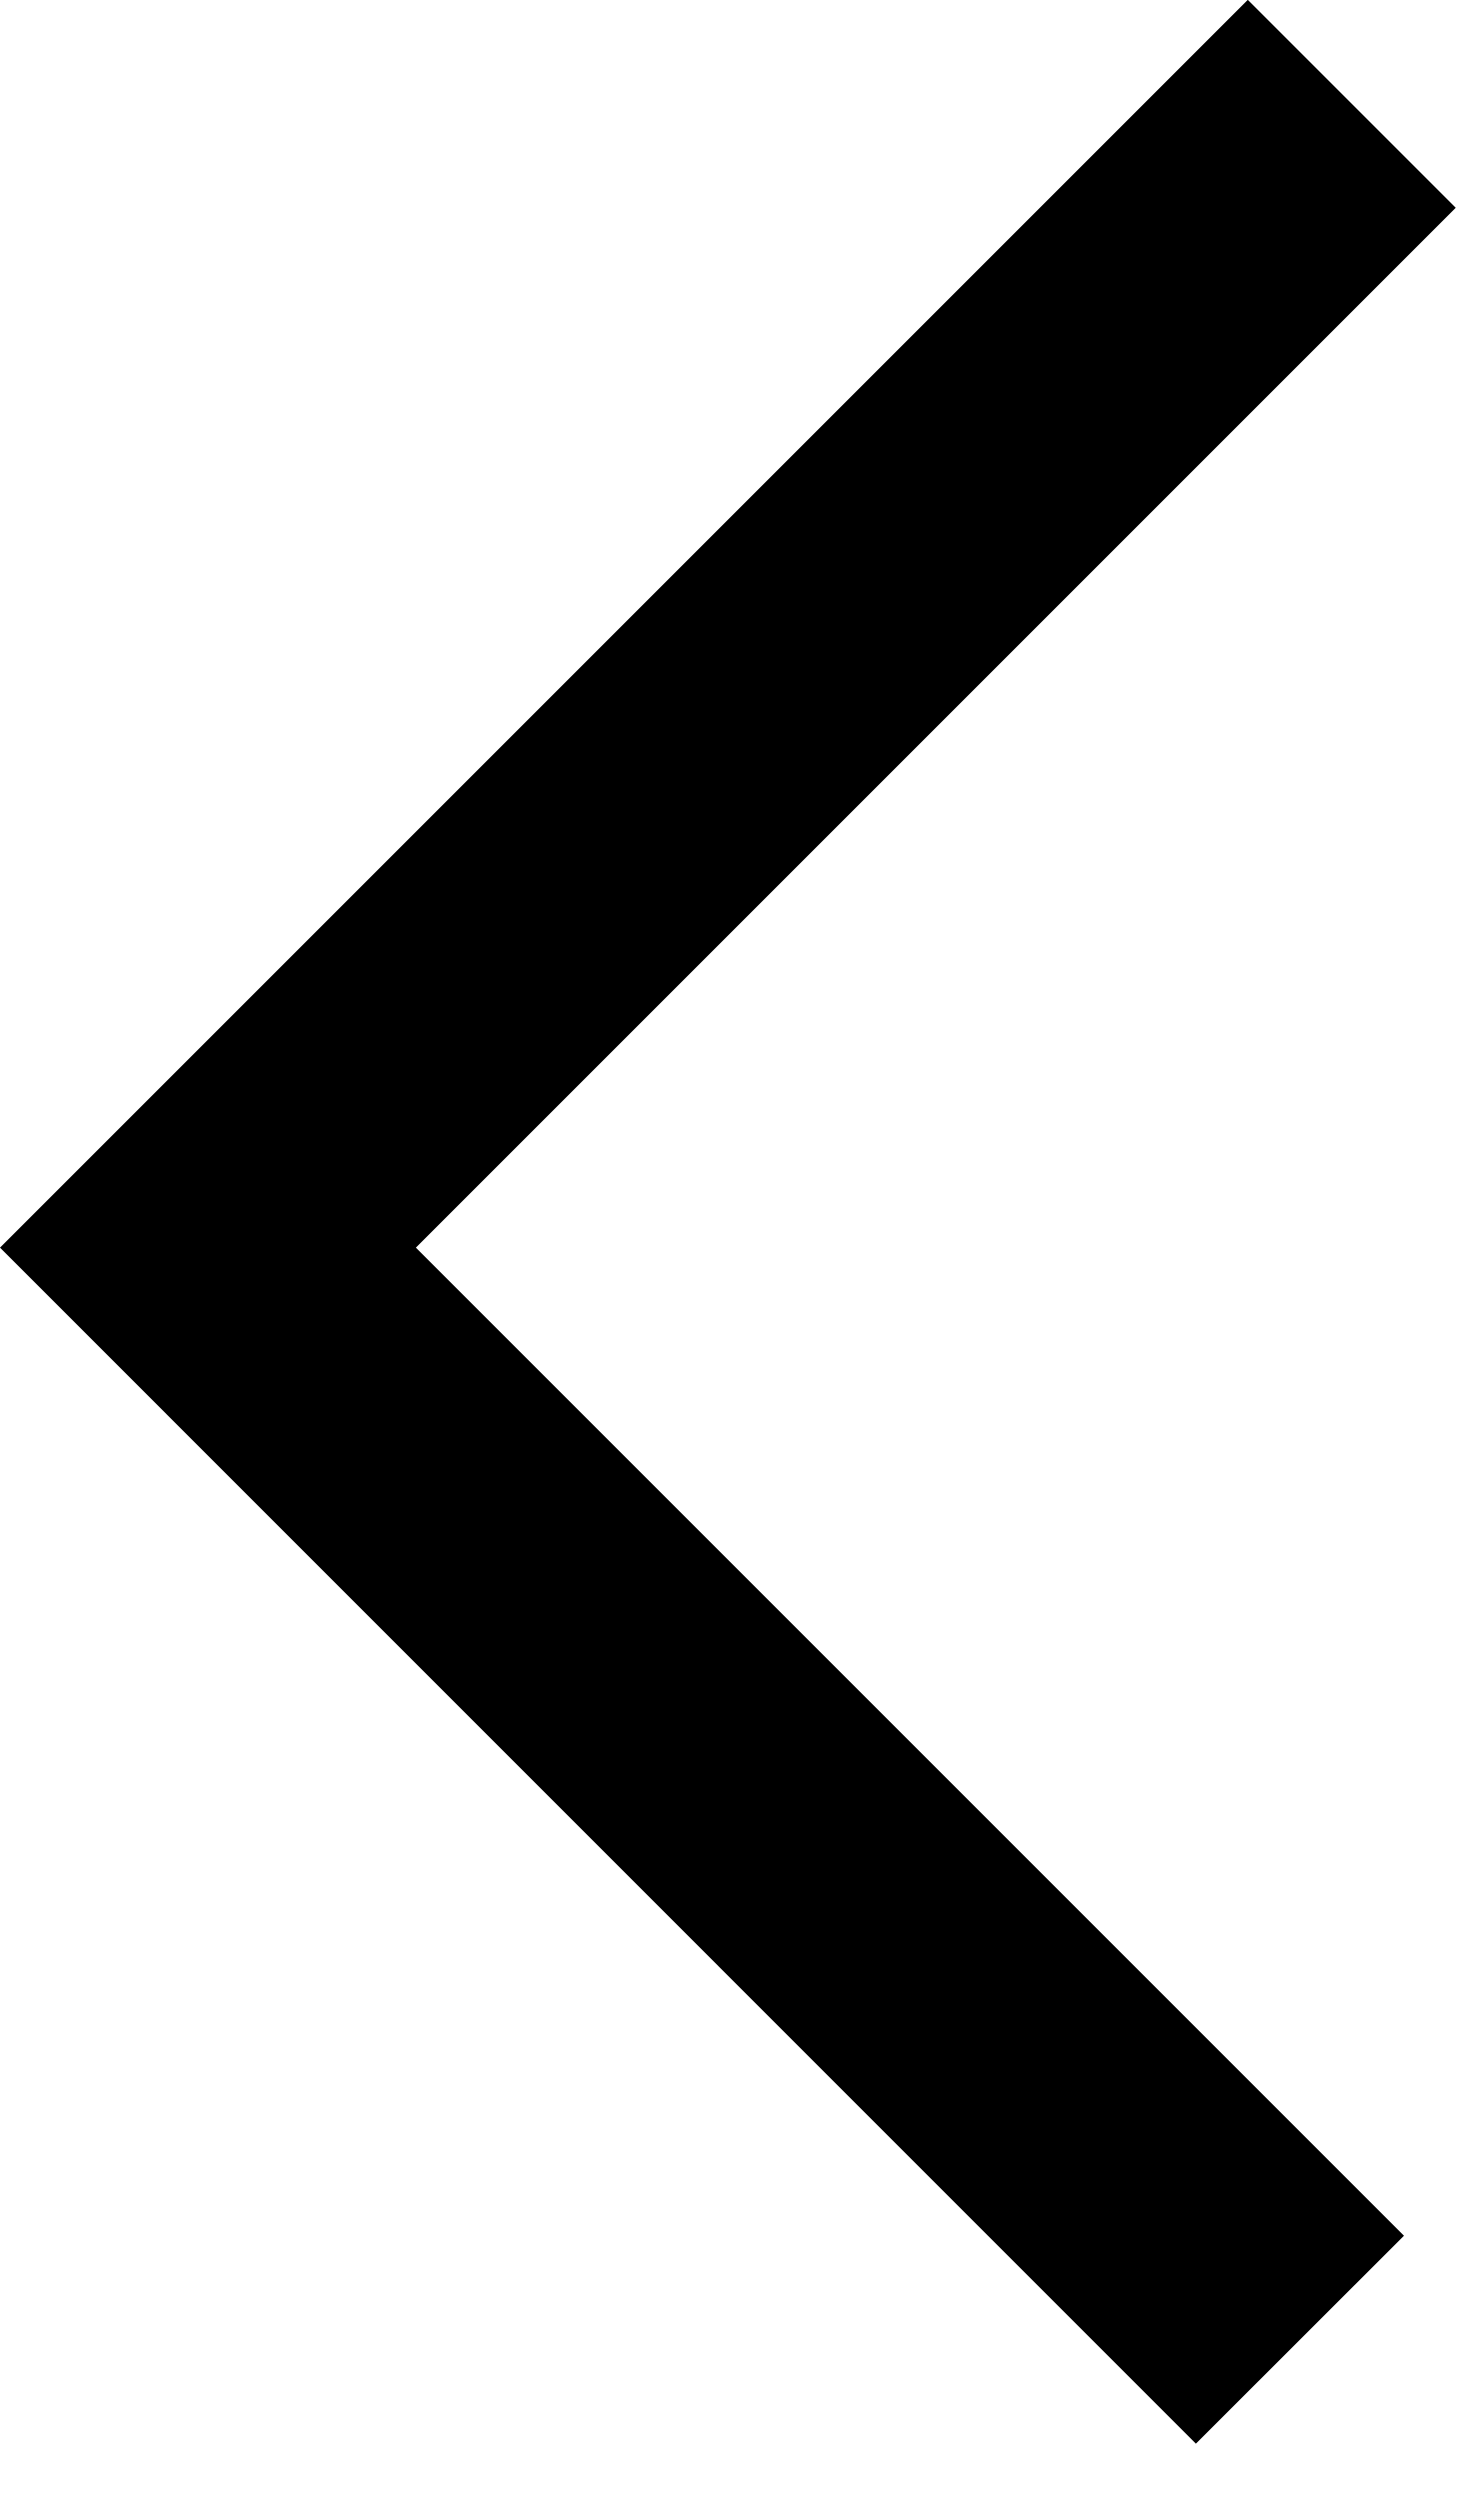
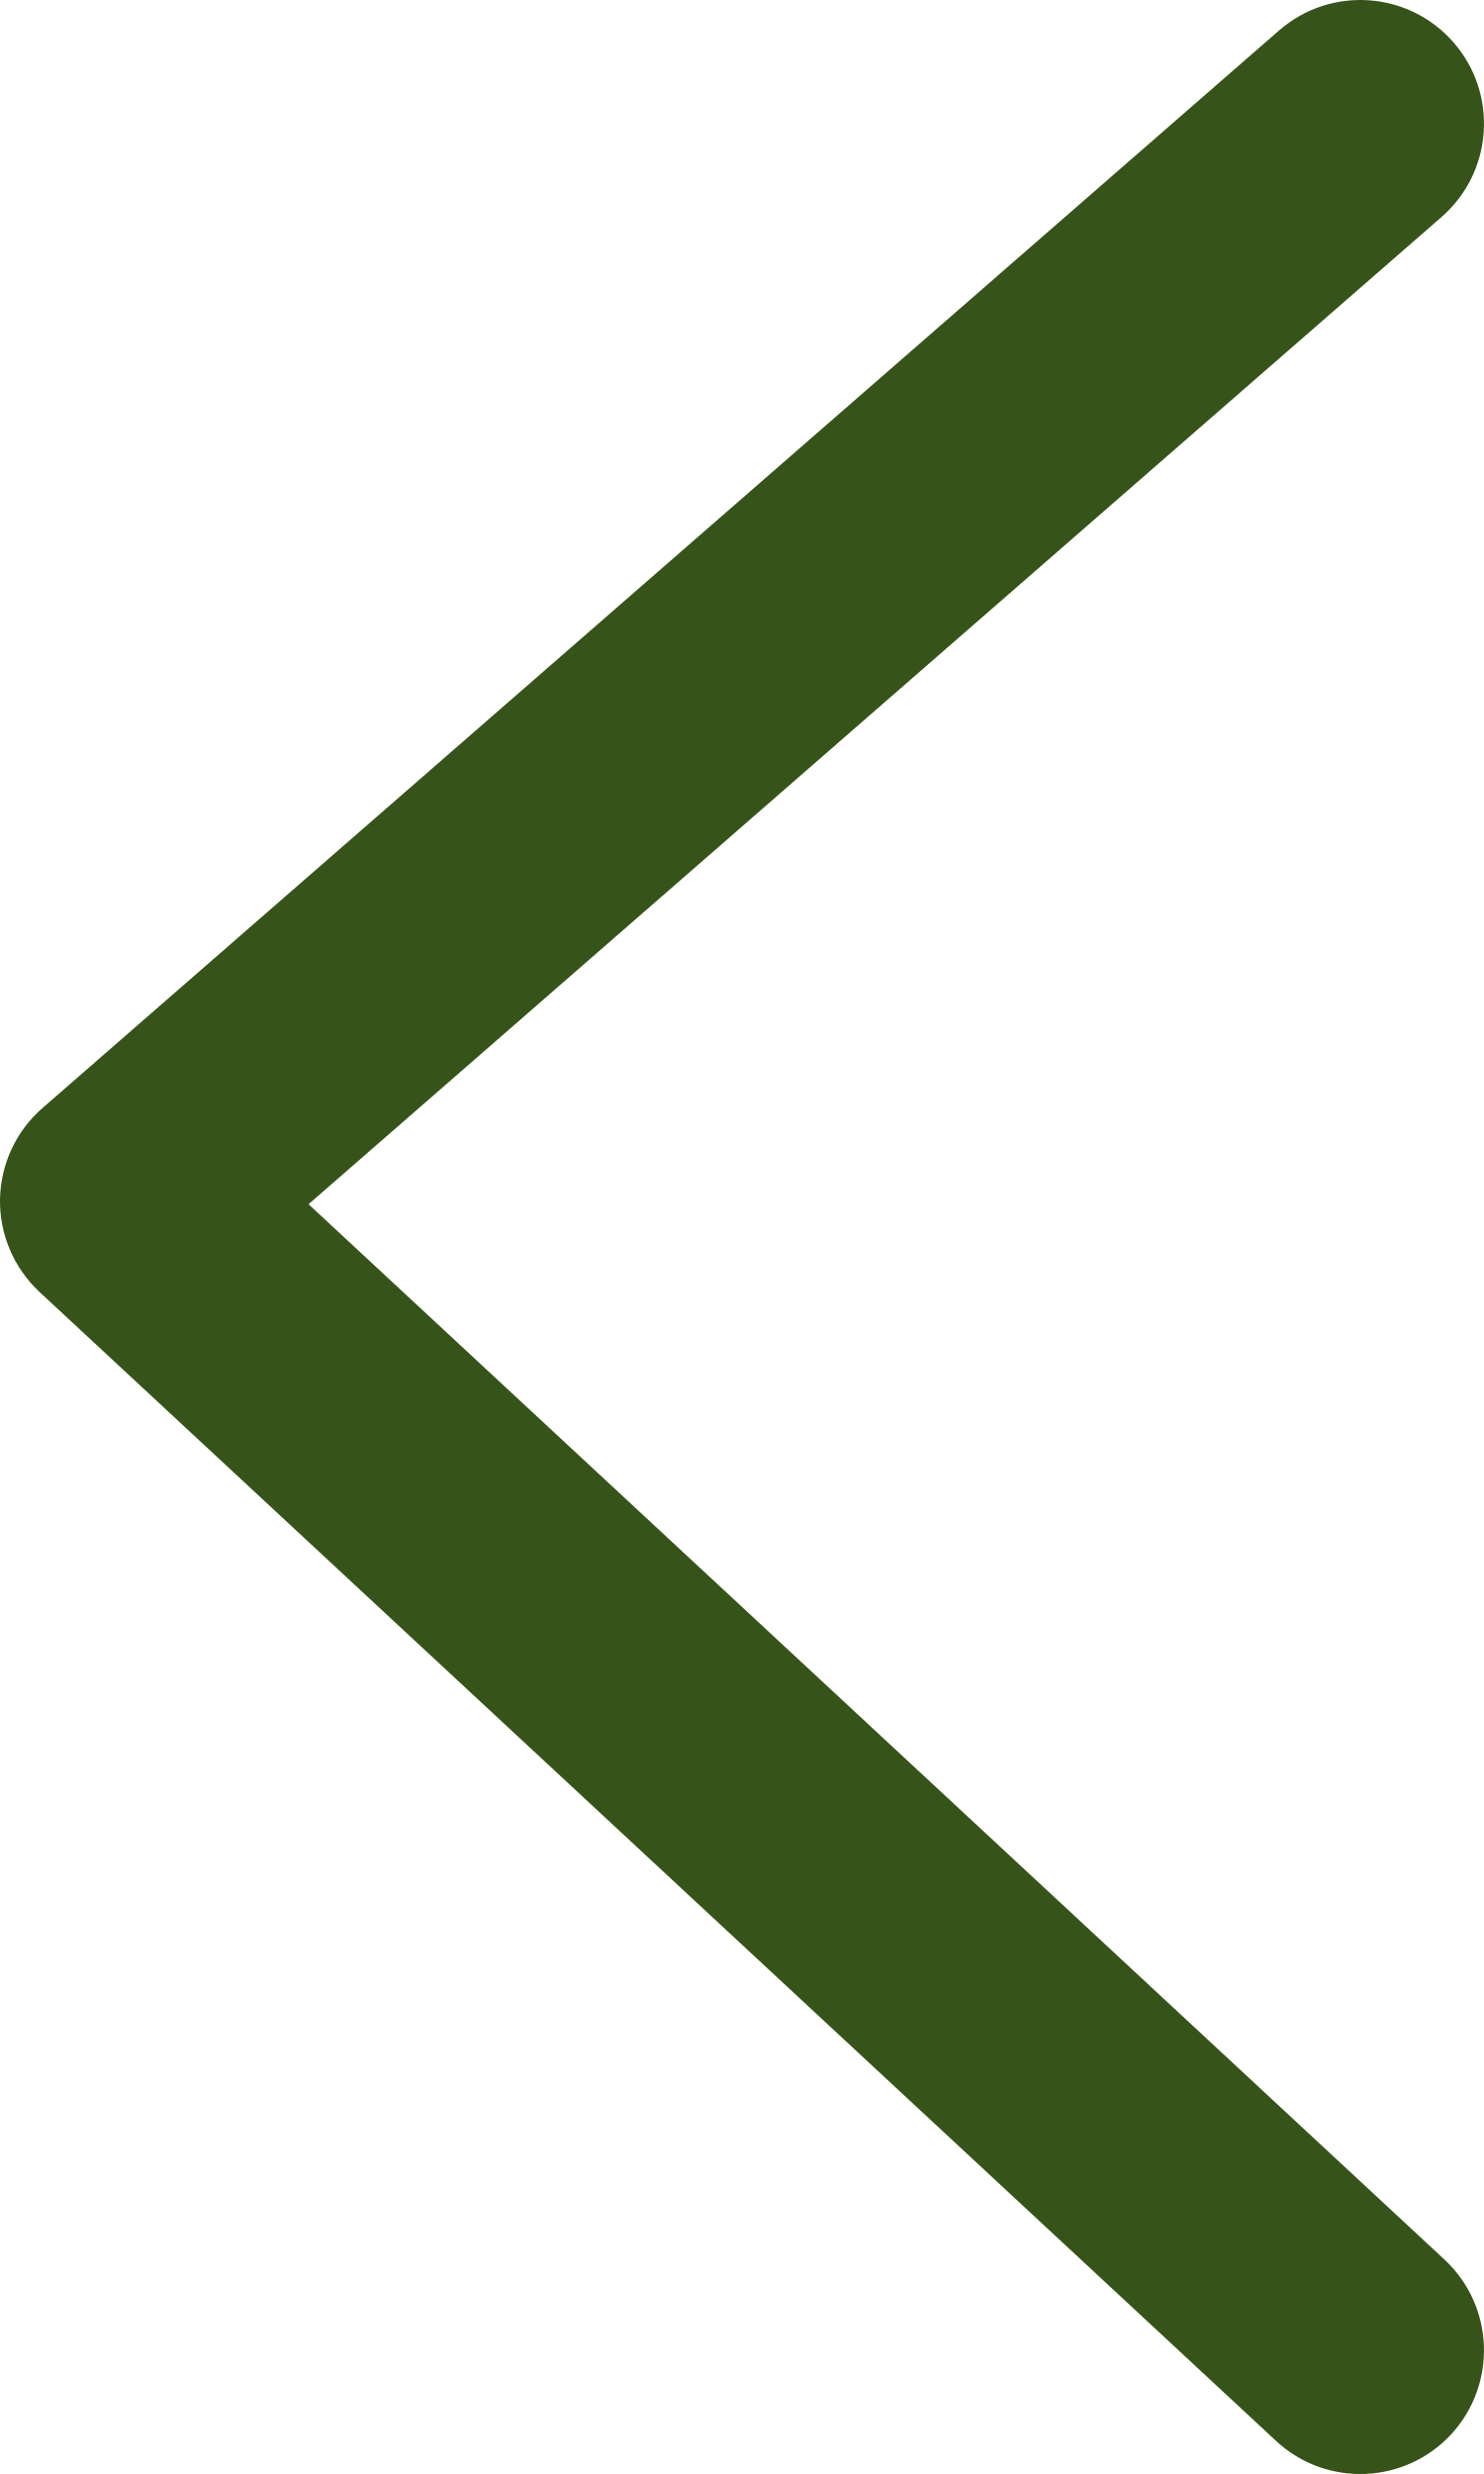
- <svg xmlns="http://www.w3.org/2000/svg" width="10" height="17" viewBox="0 0 10 17" fill="none">
-   <path d="M0 8.484L8.485 -0.001L9.899 1.413L2.828 8.484L9.547 15.203L8.132 16.617L0 8.484Z" fill="black" />
+ <svg xmlns="http://www.w3.org/2000/svg" width="12" height="20" viewBox="0 0 12 20" fill="none">
+   <path fill-rule="evenodd" clip-rule="evenodd" d="M11.733 19.681C11.357 20.085 10.724 20.109 10.319 19.733L0.319 10.444C0.112 10.251 -0.004 9.979 0 9.696C0.005 9.412 0.129 9.144 0.343 8.958L10.343 0.246C10.76 -0.117 11.391 -0.073 11.754 0.343C12.117 0.76 12.073 1.391 11.657 1.754L2.495 9.735L11.681 18.267C12.085 18.643 12.108 19.276 11.733 19.681Z" fill="#365419" />
</svg>
